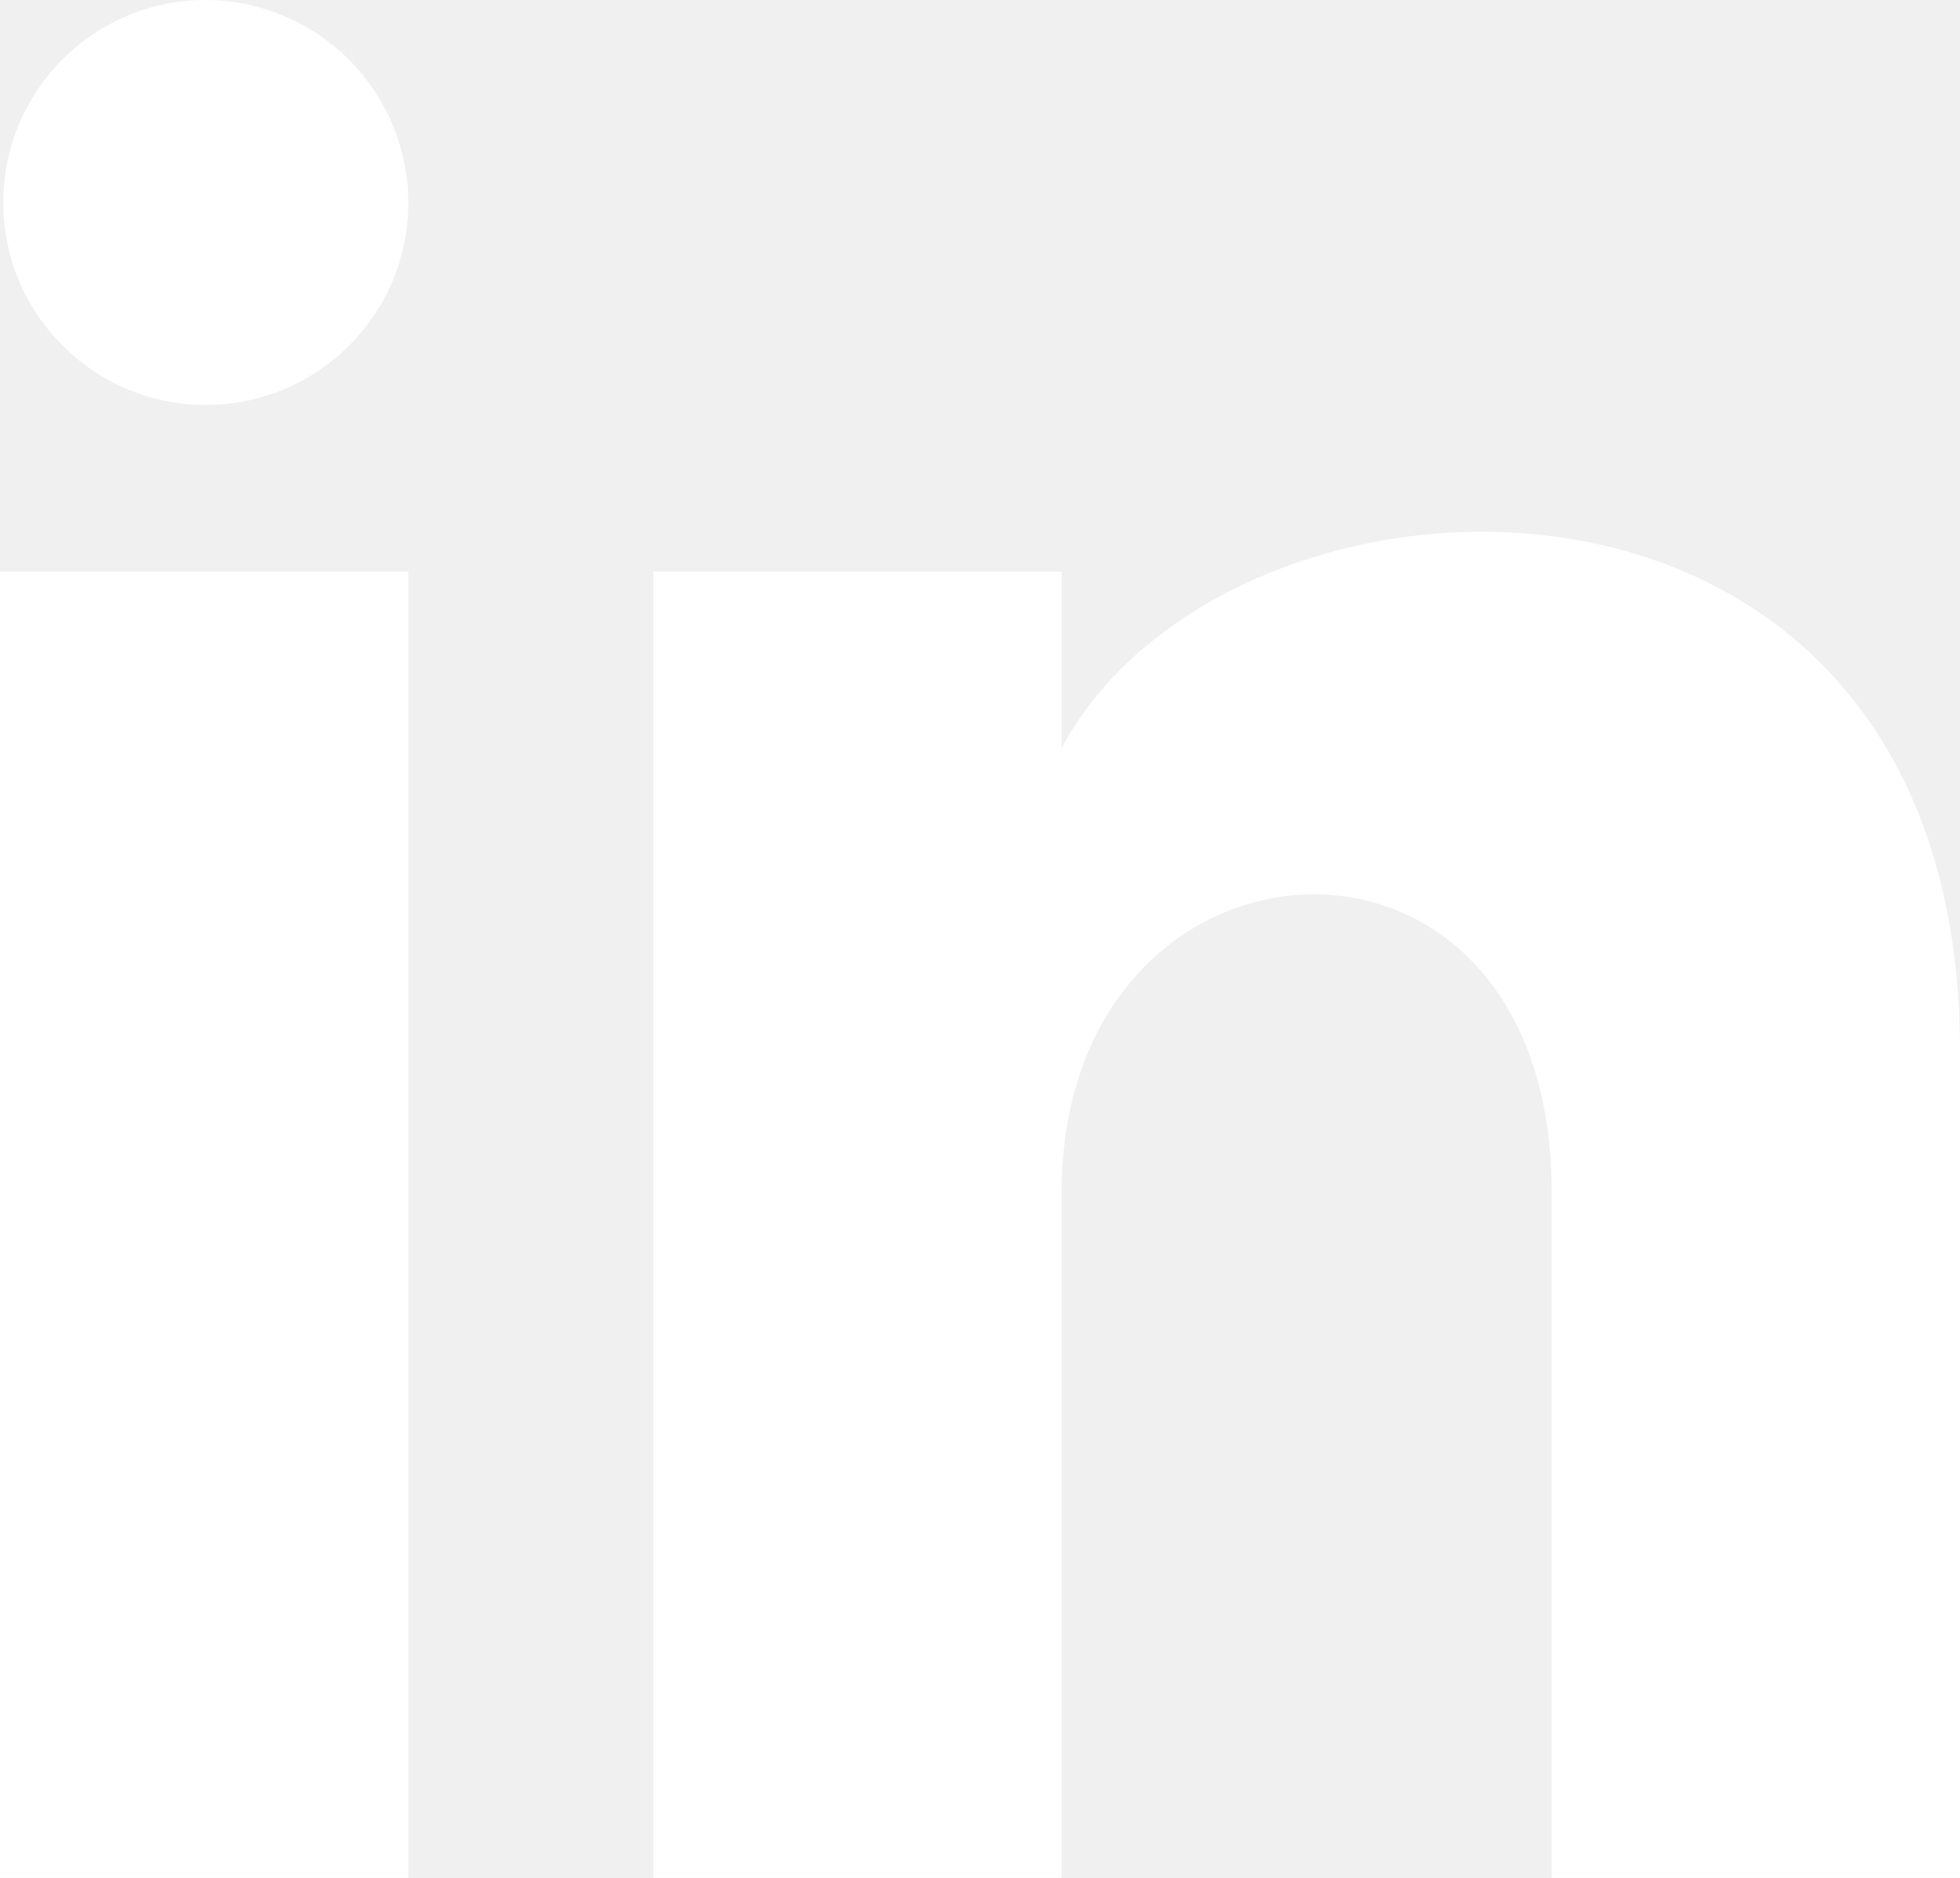
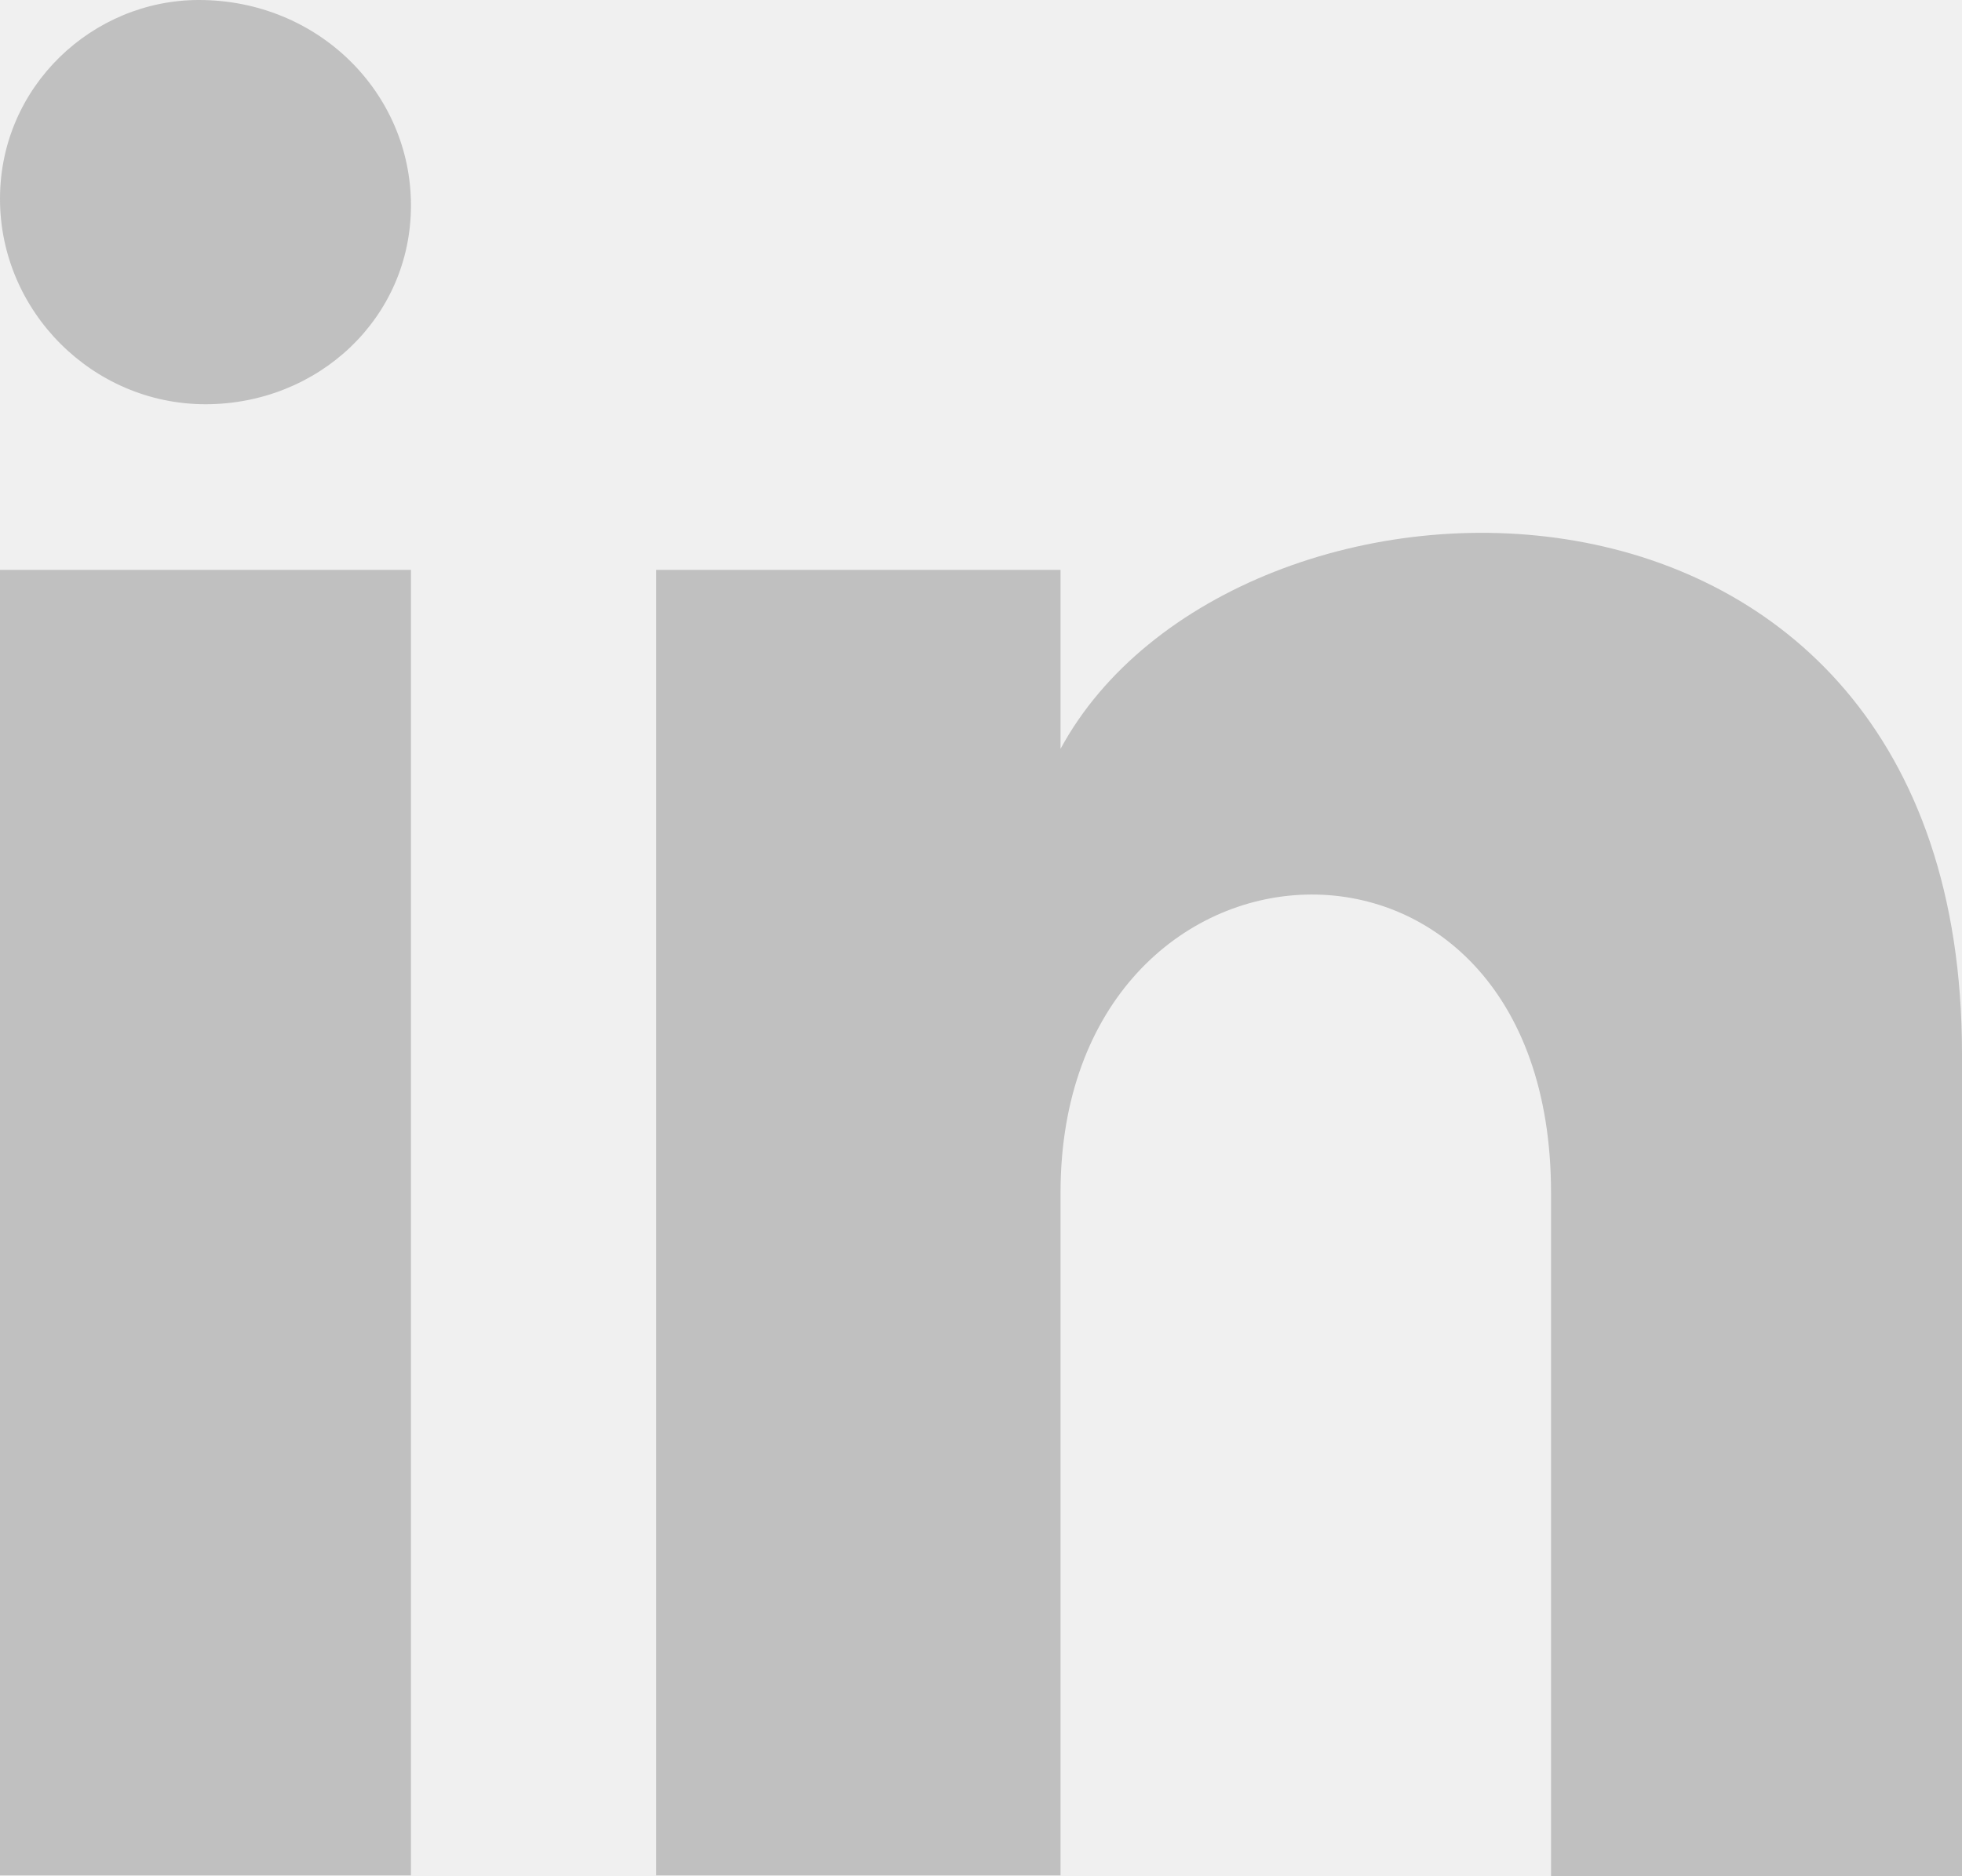
- <svg xmlns="http://www.w3.org/2000/svg" viewBox="0 0 24 23">
-   <defs>
-     <style>.cls-1{fill:#fff;}</style>
-   </defs>
-   <g id="Layer_2" data-name="Layer 2">
-     <g id="Layer_1-2" data-name="Layer 1">
-       <path class="cls-1" d="M5,2.5A2.48,2.48,0,1,1,2.5,0,2.49,2.49,0,0,1,5,2.5ZM5,7H0V23H5Zm8,0H8V23h5V14.6c0-4.67,6-5.05,6,0V23h5V12.87C24,5,15.08,5.28,13,9.16Z" />
-     </g>
-   </g>
+ <svg xmlns="http://www.w3.org/2000/svg" version="1.1" id="Layer_1" x="0px" y="0px" viewBox="0 0 29.6 28.3" style="enable-background:new 0 0 29.6 28.3;" xml:space="preserve">
+   <style type="text/css">
+ 	.st0{fill:#C0C0C0;}
+ </style>
+   <path class="st0" d="M6.2,3.1c0,1.7-1.4,3-3.1,3C1.4,6.1,0,4.7,0,3c0-1.7,1.4-3,3-3C4.8,0,6.2,1.4,6.2,3.1C6.2,3.1,6.2,3.1,6.2,3.1z   M6.2,8.6H0v19.7h6.2V8.6z M16,8.6H9.9v19.7H16V18c0-5.8,7.4-6.2,7.4,0v10.4h6.2V15.9c0-9.7-11-9.4-13.6-4.6V8.6z" />
</svg>
